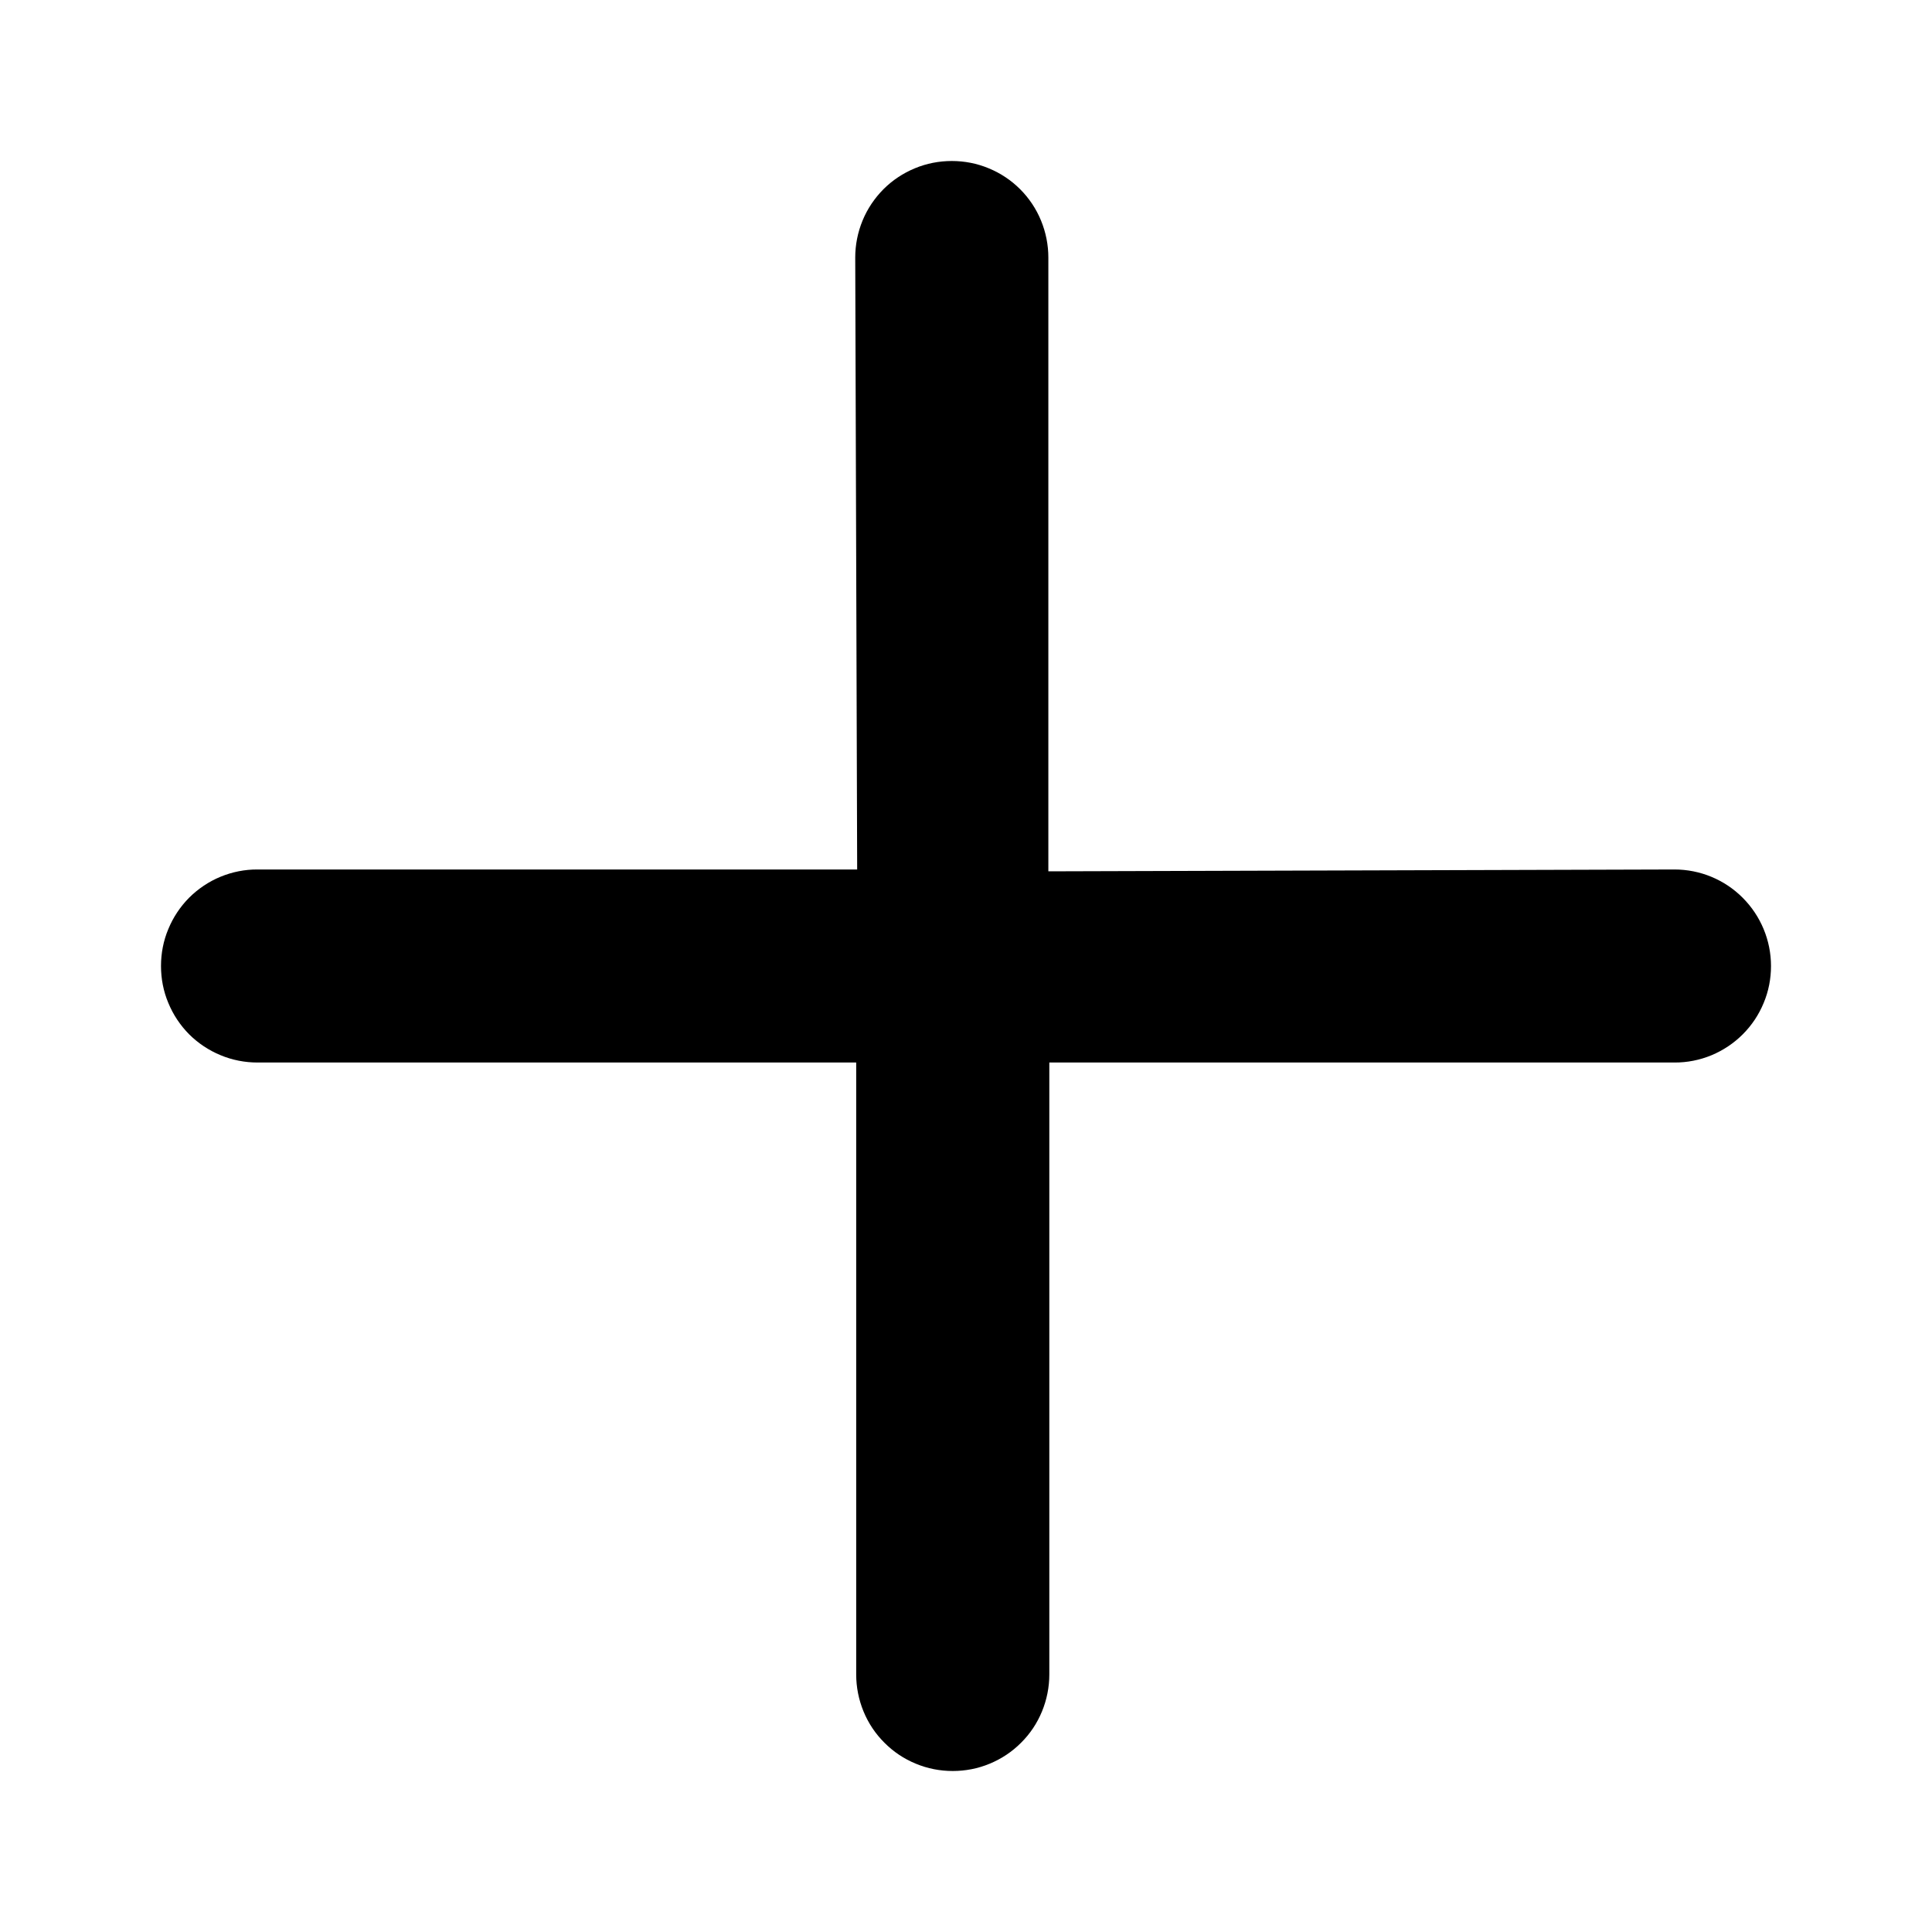
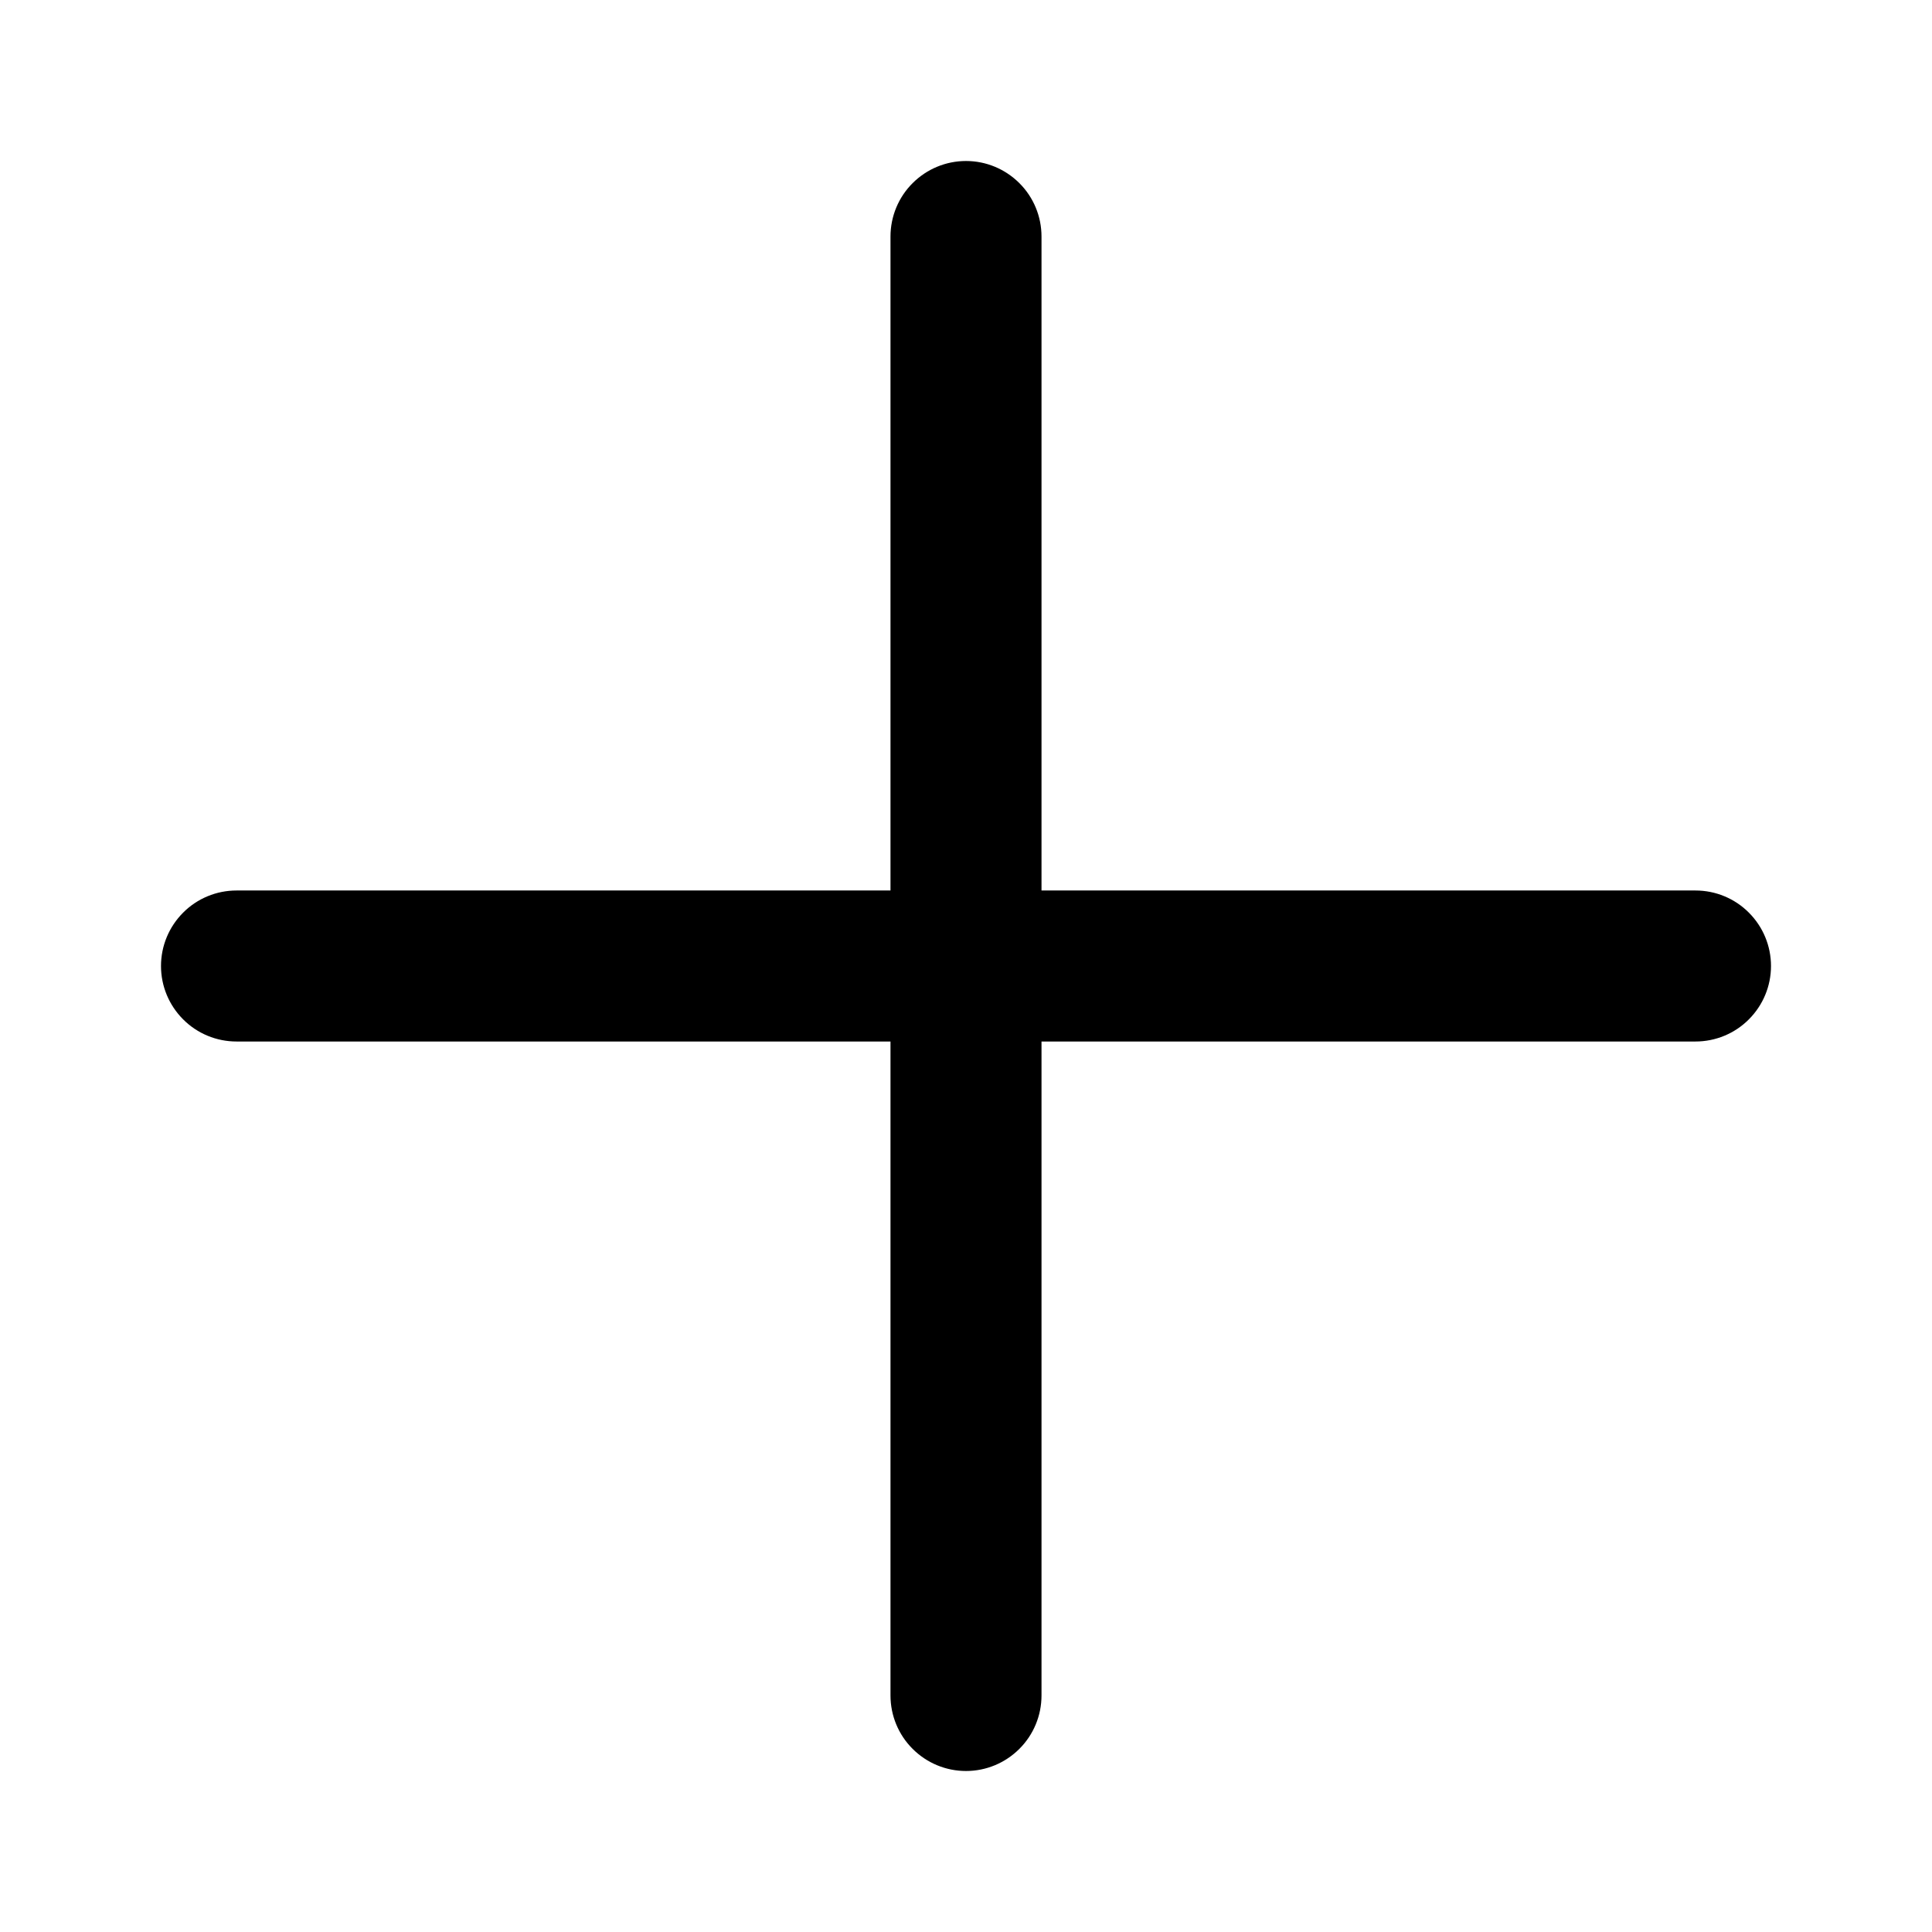
<svg xmlns="http://www.w3.org/2000/svg" viewBox="0 0 24 24" fill="none">
-   <path d="M20.801 10.801L13.023 10.824V3.199C13.023 3.042 12.992 2.886 12.932 2.74C12.872 2.594 12.784 2.462 12.672 2.35C12.561 2.239 12.429 2.151 12.283 2.091C12.137 2.03 11.981 2 11.824 2C11.666 2 11.51 2.03 11.364 2.091C11.219 2.151 11.086 2.239 10.975 2.35C10.864 2.462 10.775 2.594 10.715 2.74C10.655 2.886 10.624 3.042 10.624 3.199L10.648 10.801H3.199C3.042 10.8 2.886 10.831 2.74 10.891C2.594 10.951 2.462 11.04 2.35 11.151C2.239 11.263 2.151 11.395 2.091 11.541C2.03 11.686 2 11.842 2 12C2 12.158 2.03 12.314 2.091 12.459C2.151 12.605 2.239 12.737 2.35 12.849C2.462 12.96 2.594 13.048 2.74 13.108C2.886 13.169 3.042 13.199 3.199 13.199H10.636L10.636 20.801C10.636 20.958 10.667 21.114 10.727 21.26C10.787 21.406 10.875 21.538 10.987 21.649C11.098 21.761 11.23 21.849 11.376 21.909C11.522 21.97 11.678 22 11.835 22C11.993 22 12.149 21.97 12.295 21.909C12.44 21.849 12.573 21.761 12.684 21.649C12.796 21.538 12.884 21.406 12.944 21.26C13.004 21.114 13.035 20.958 13.035 20.801L13.035 13.199L20.801 13.199C20.958 13.2 21.114 13.169 21.26 13.109C21.406 13.048 21.538 12.96 21.649 12.849C21.761 12.737 21.849 12.605 21.909 12.459C21.97 12.314 22 12.158 22 12C22 11.682 21.873 11.377 21.648 11.152C21.424 10.927 21.119 10.801 20.801 10.801Z" fill="black" />
+   <path d="M2.938 12.938C2.689 12.938 2.45 12.839 2.275 12.663C2.099 12.487 2 12.249 2 12C2 11.751 2.099 11.513 2.275 11.337C2.45 11.161 2.689 11.062 2.938 11.062H11.062V2.938C11.062 2.689 11.161 2.45 11.337 2.275C11.513 2.099 11.751 2 12 2C12.249 2 12.487 2.099 12.663 2.275C12.839 2.45 12.938 2.689 12.938 2.938V11.062H21.062C21.311 11.062 21.55 11.161 21.725 11.337C21.901 11.513 22 11.751 22 12C22 12.249 21.901 12.487 21.725 12.663C21.55 12.839 21.311 12.938 21.062 12.938H12.938V21.062C12.938 21.311 12.839 21.55 12.663 21.725C12.487 21.901 12.249 22 12 22C11.751 22 11.513 21.901 11.337 21.725C11.161 21.55 11.062 21.311 11.062 21.062V12.938H2.938Z" fill="black" />
</svg>
